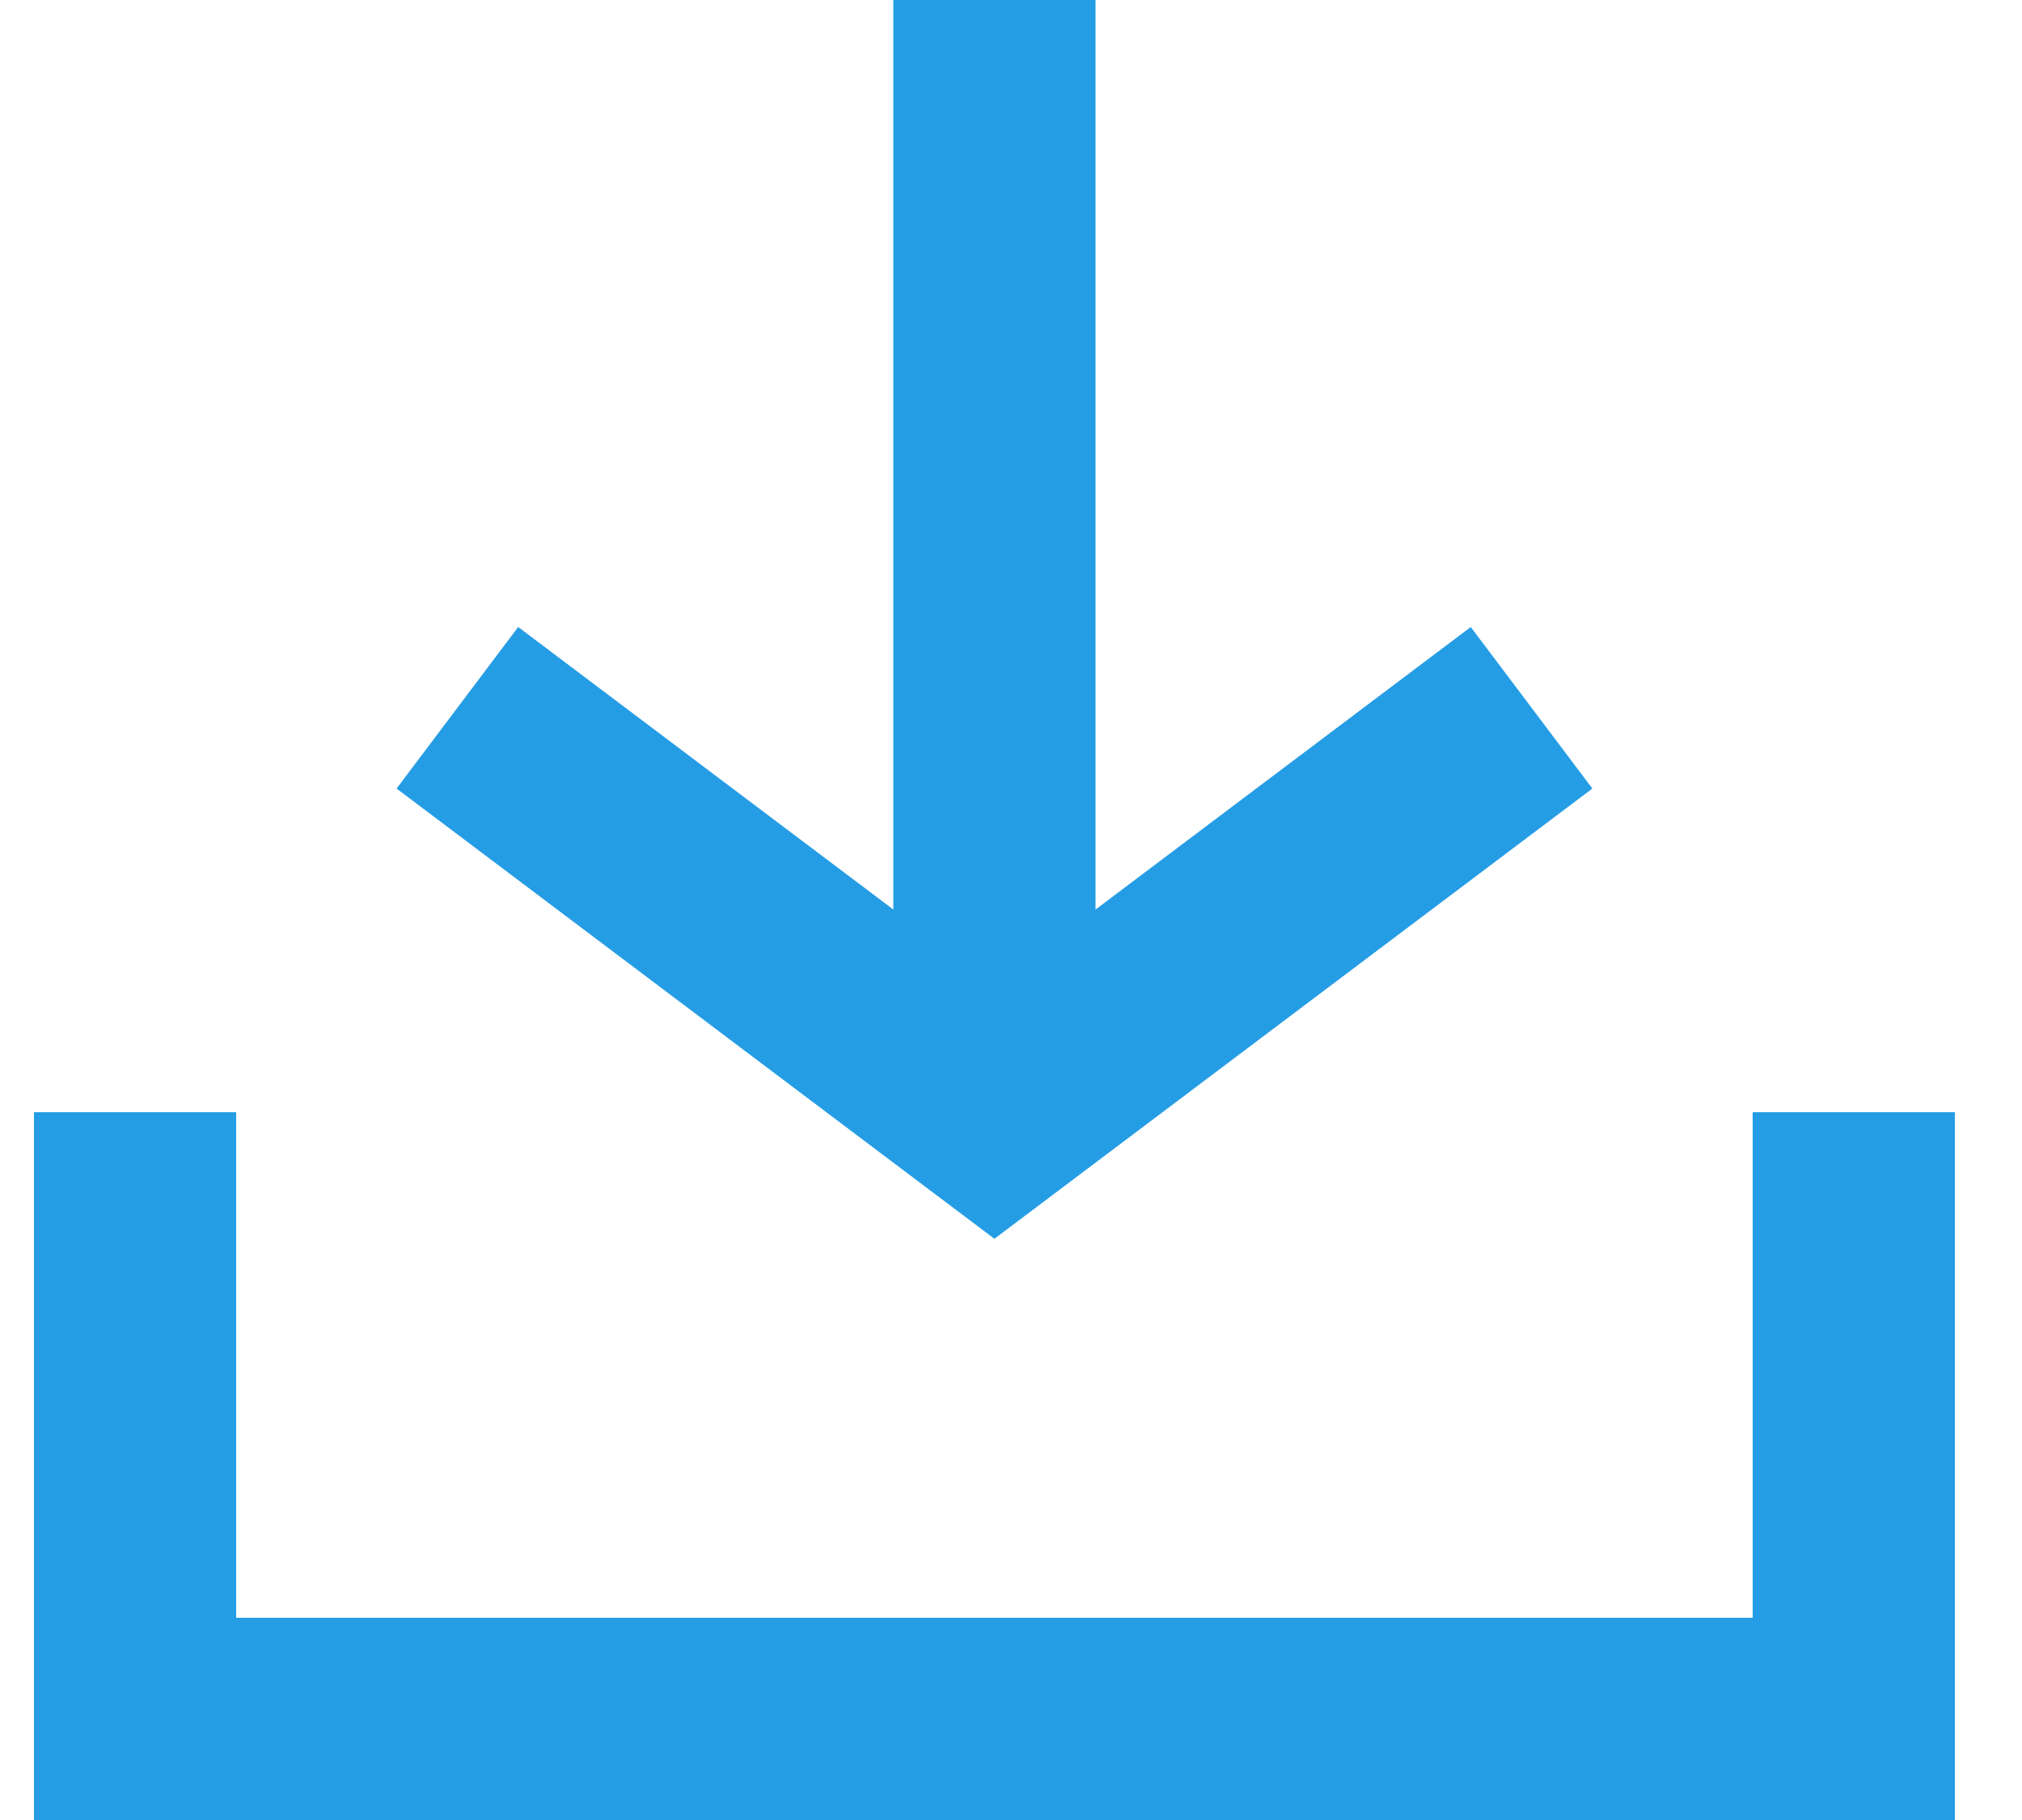
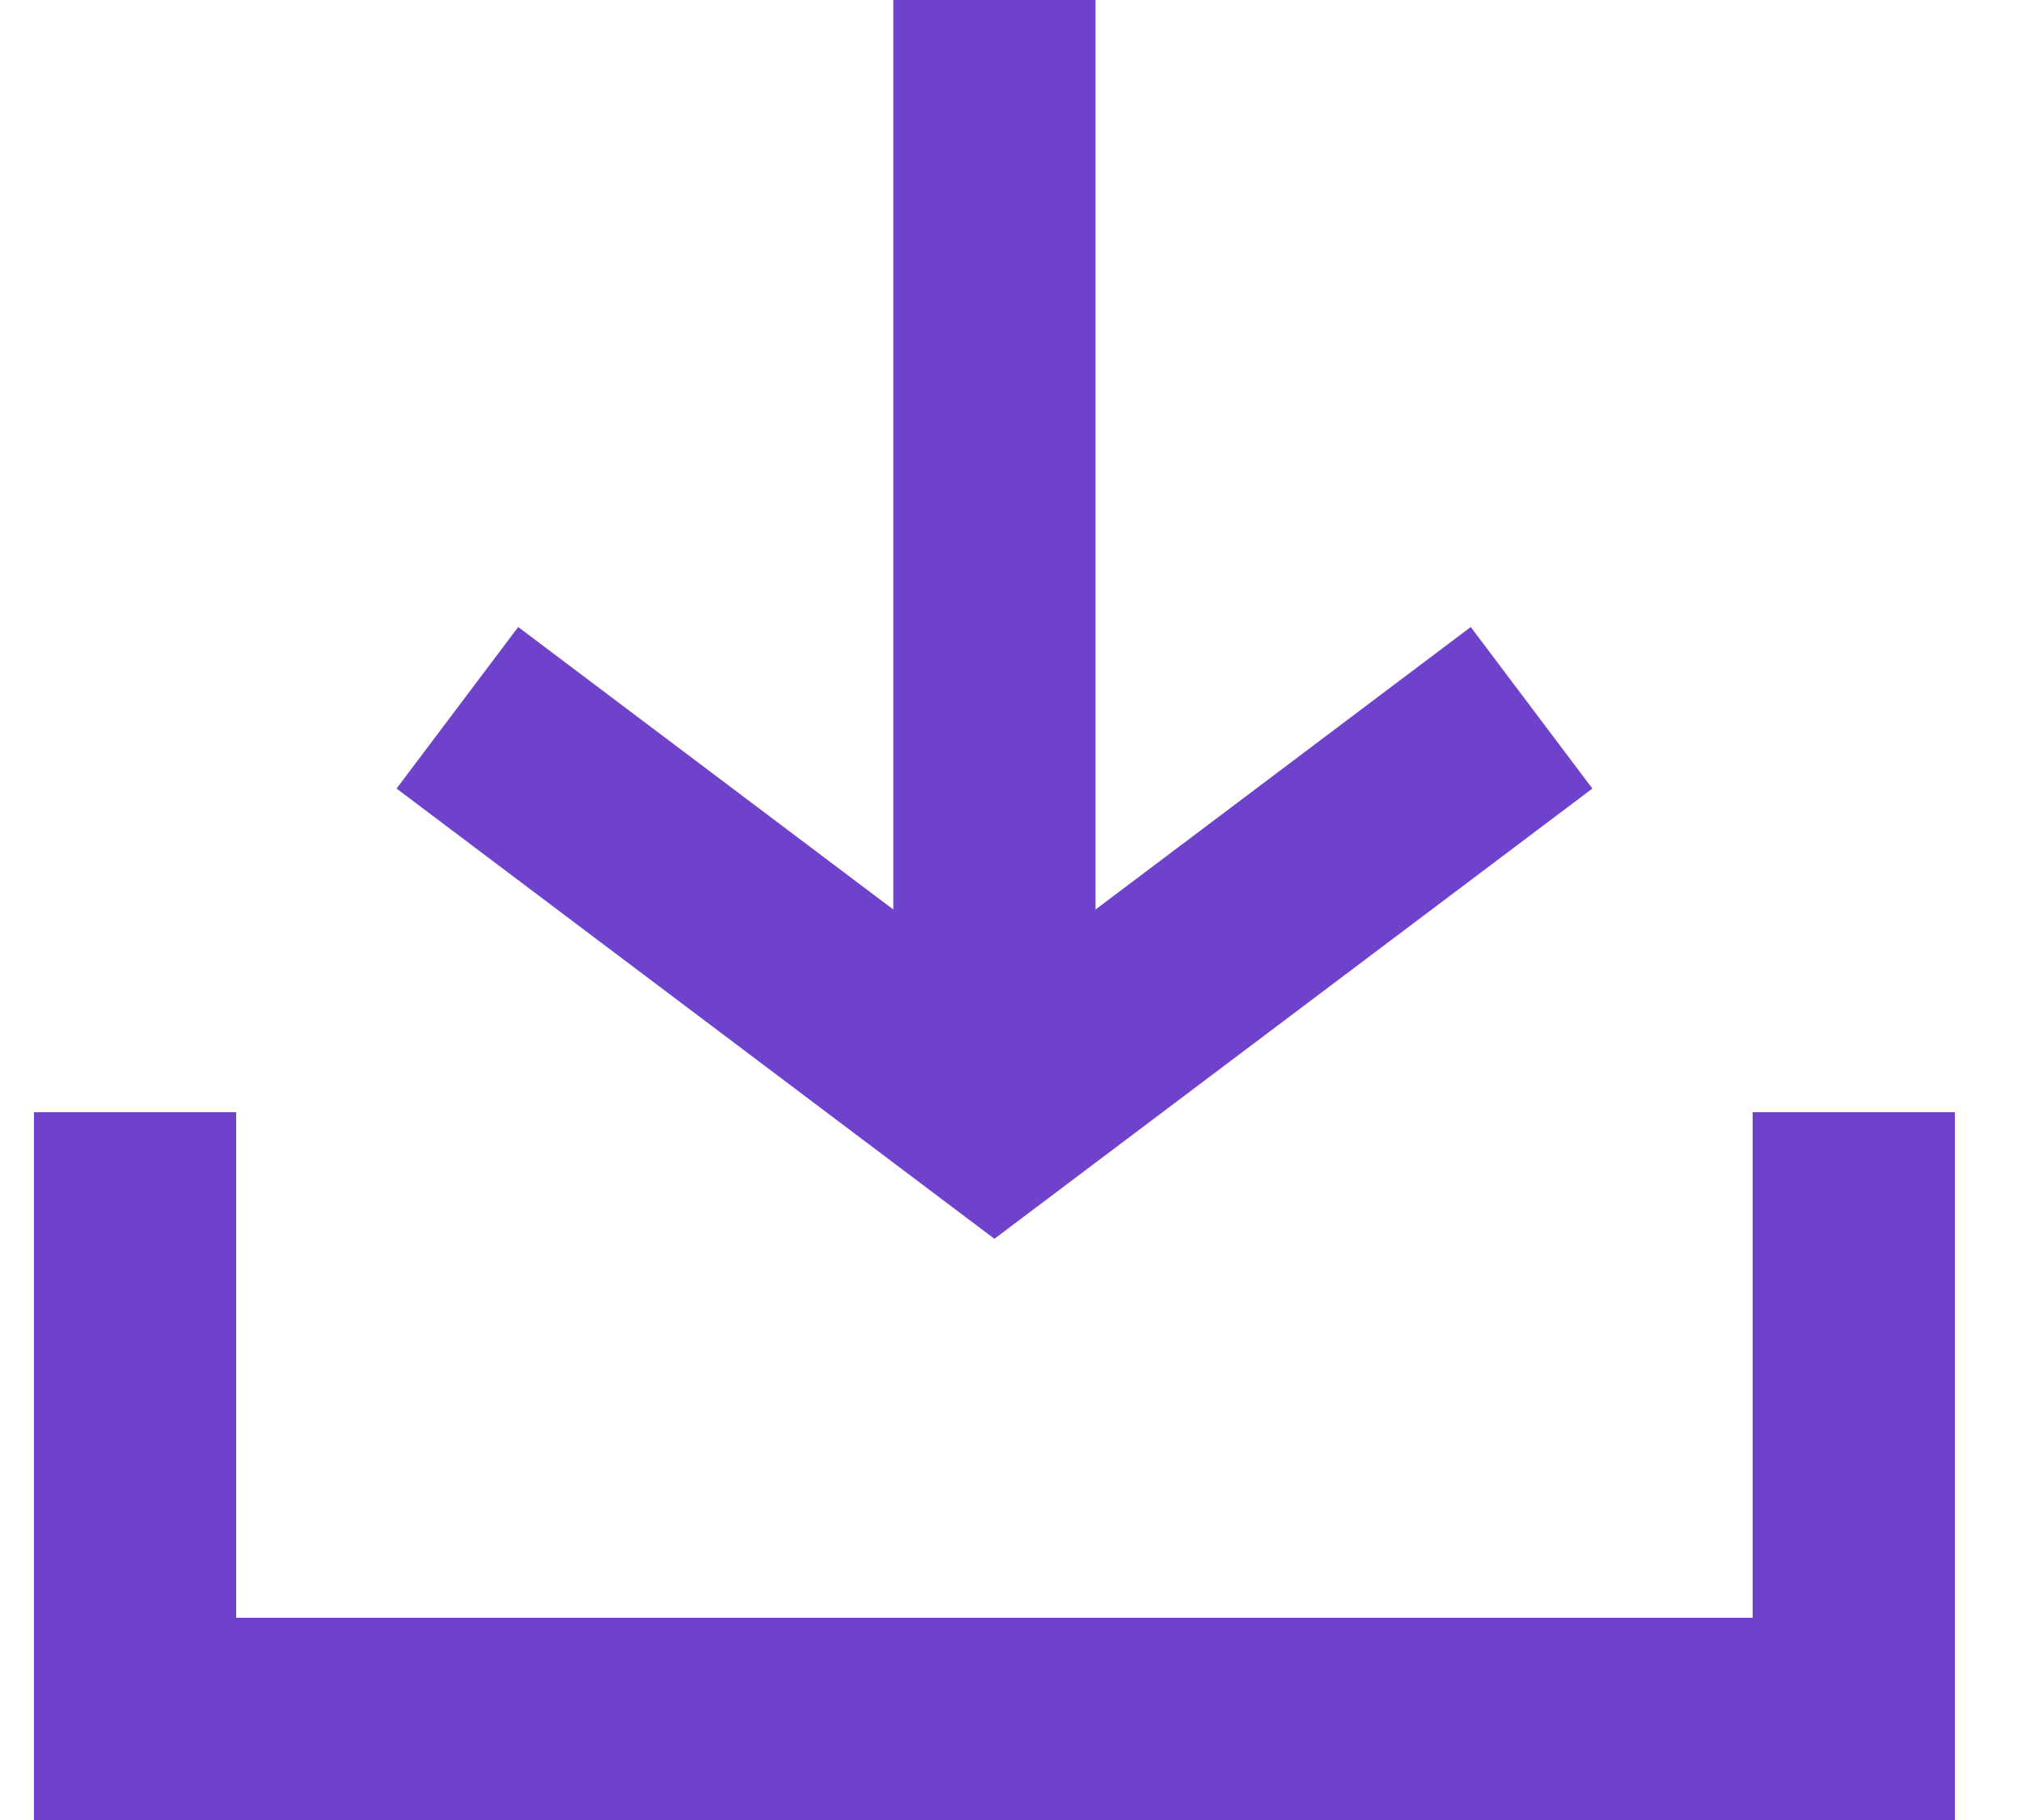
<svg xmlns="http://www.w3.org/2000/svg" height="18" width="20">
-   <g fill="none" fill-rule="evenodd" stroke="#259de5" stroke-width="2">
+   <g fill="none" fill-rule="evenodd" stroke="#6E42CA" stroke-width="2">
    <path d="M1.336 11v6h17v-6M9.836 0v11" />
    <path d="M4.524 7l5.312 4 5.313-4" />
  </g>
</svg>
